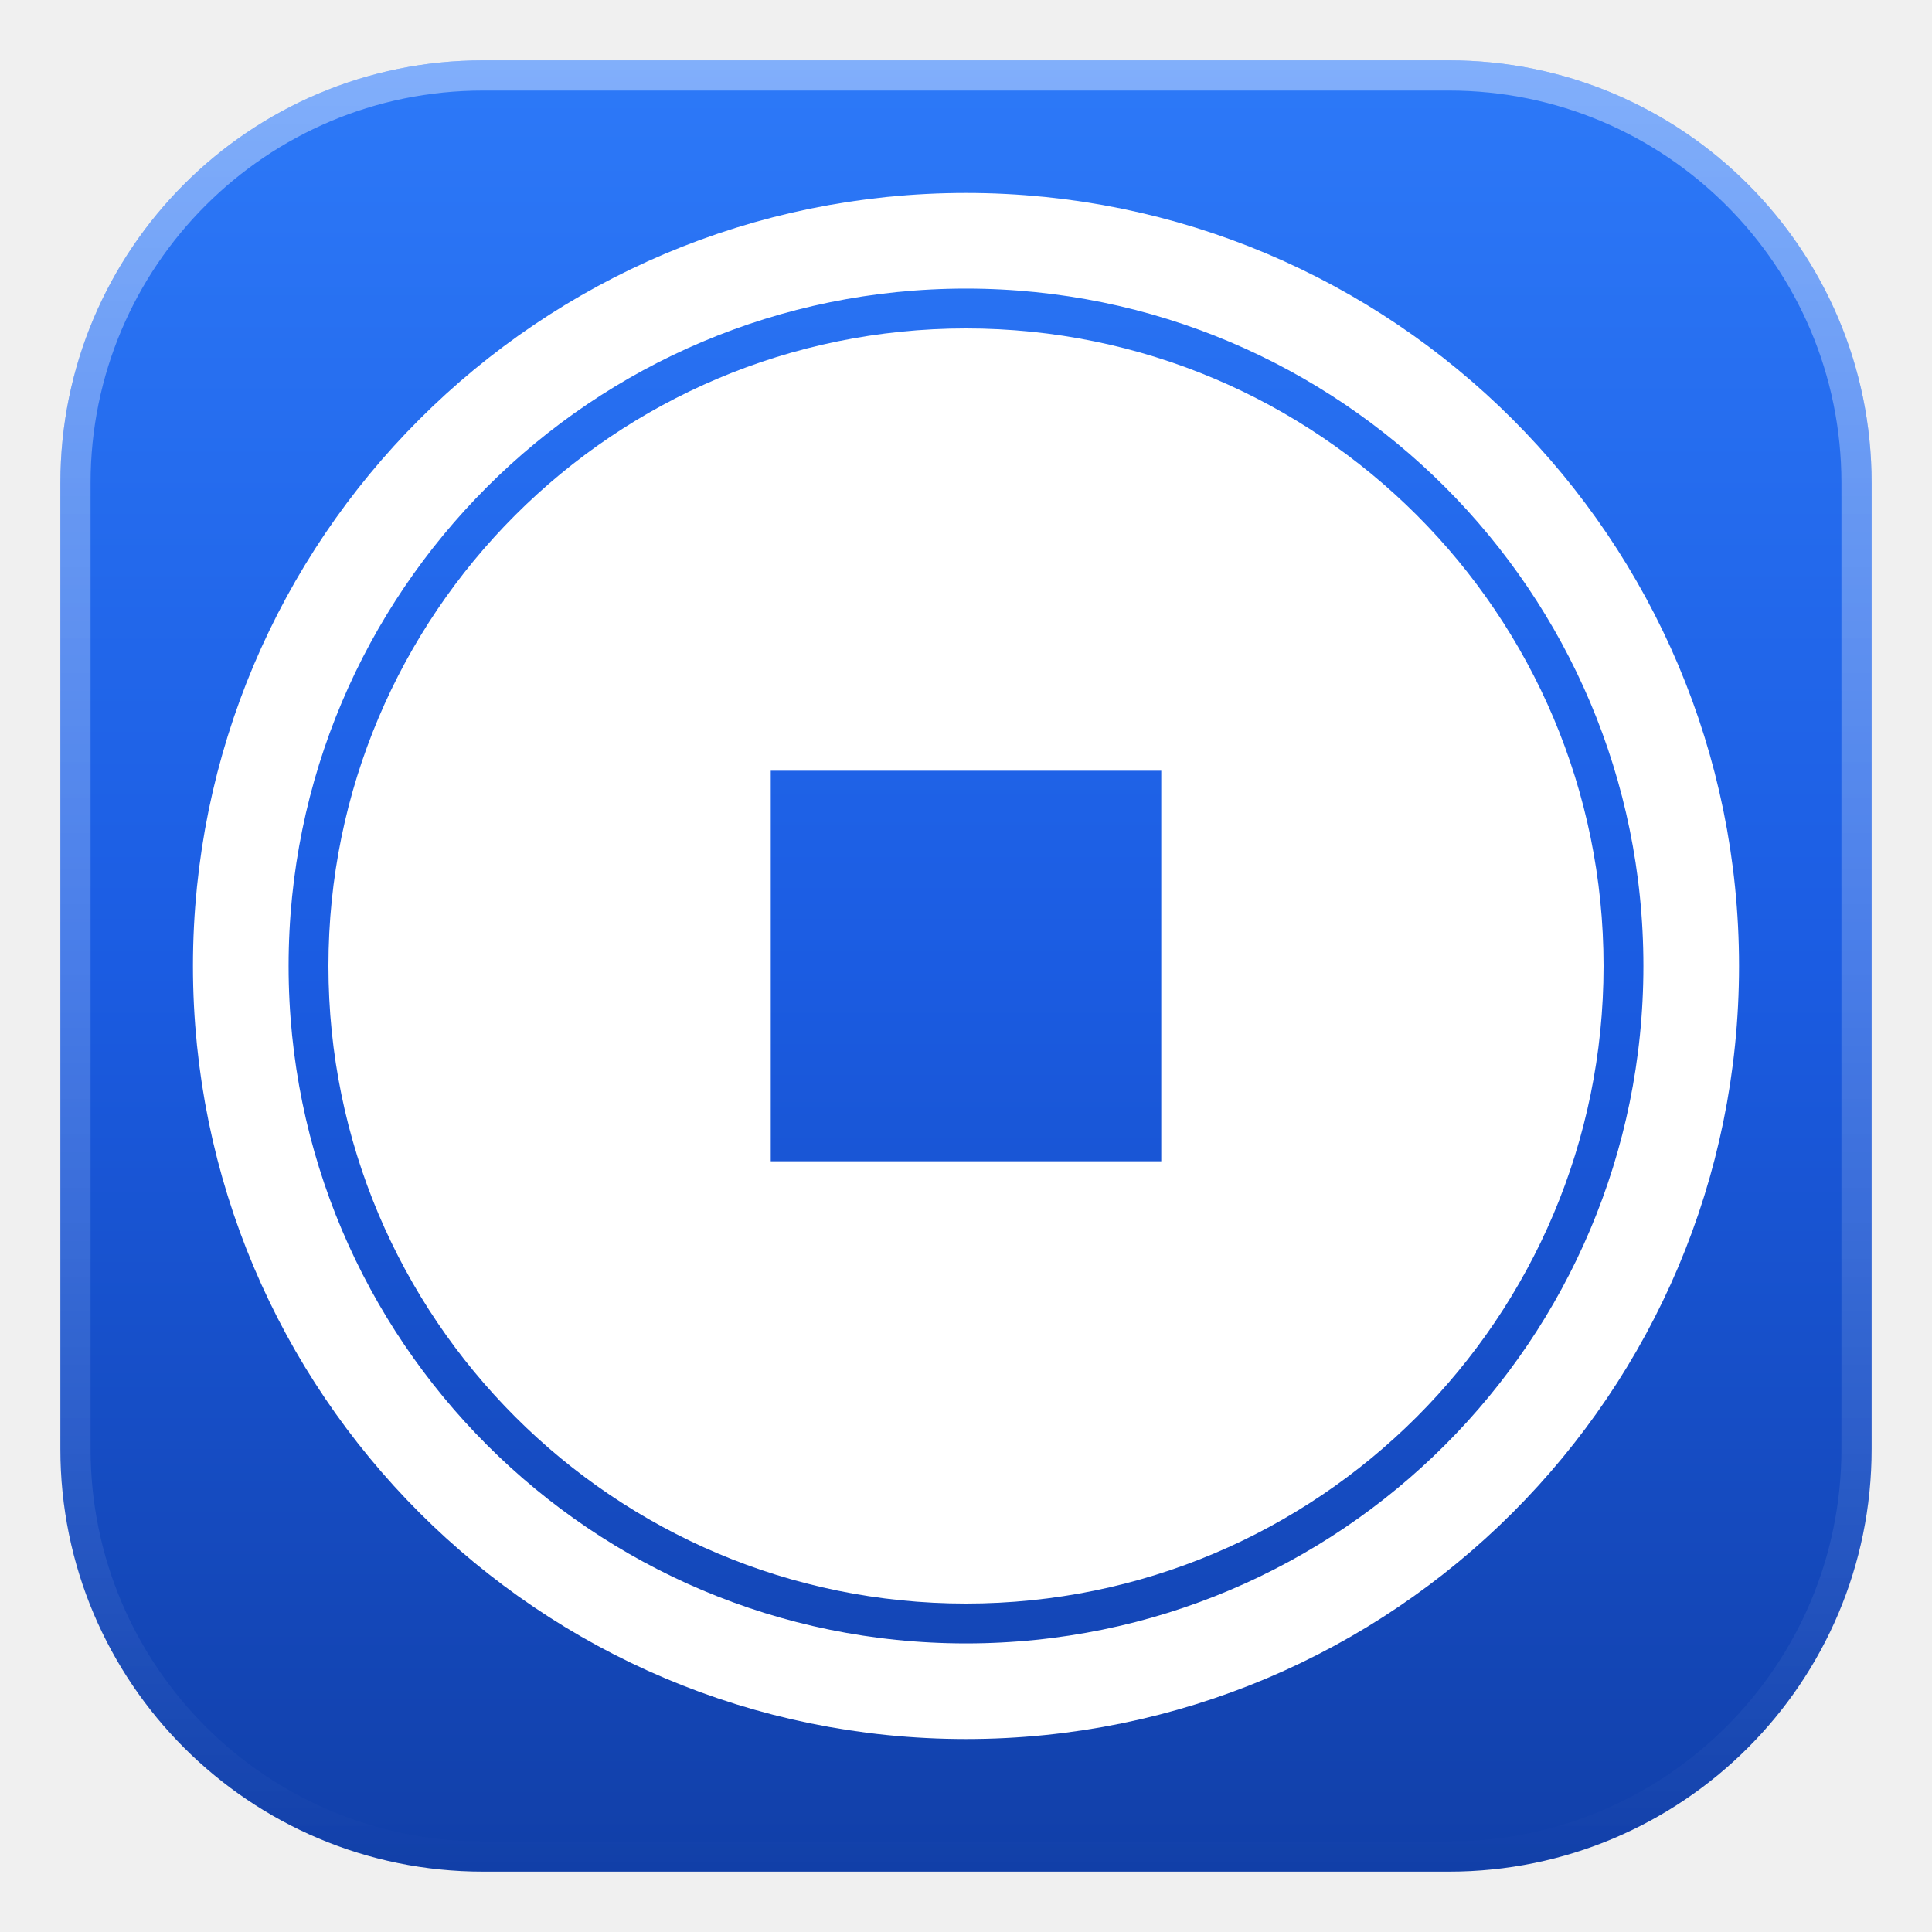
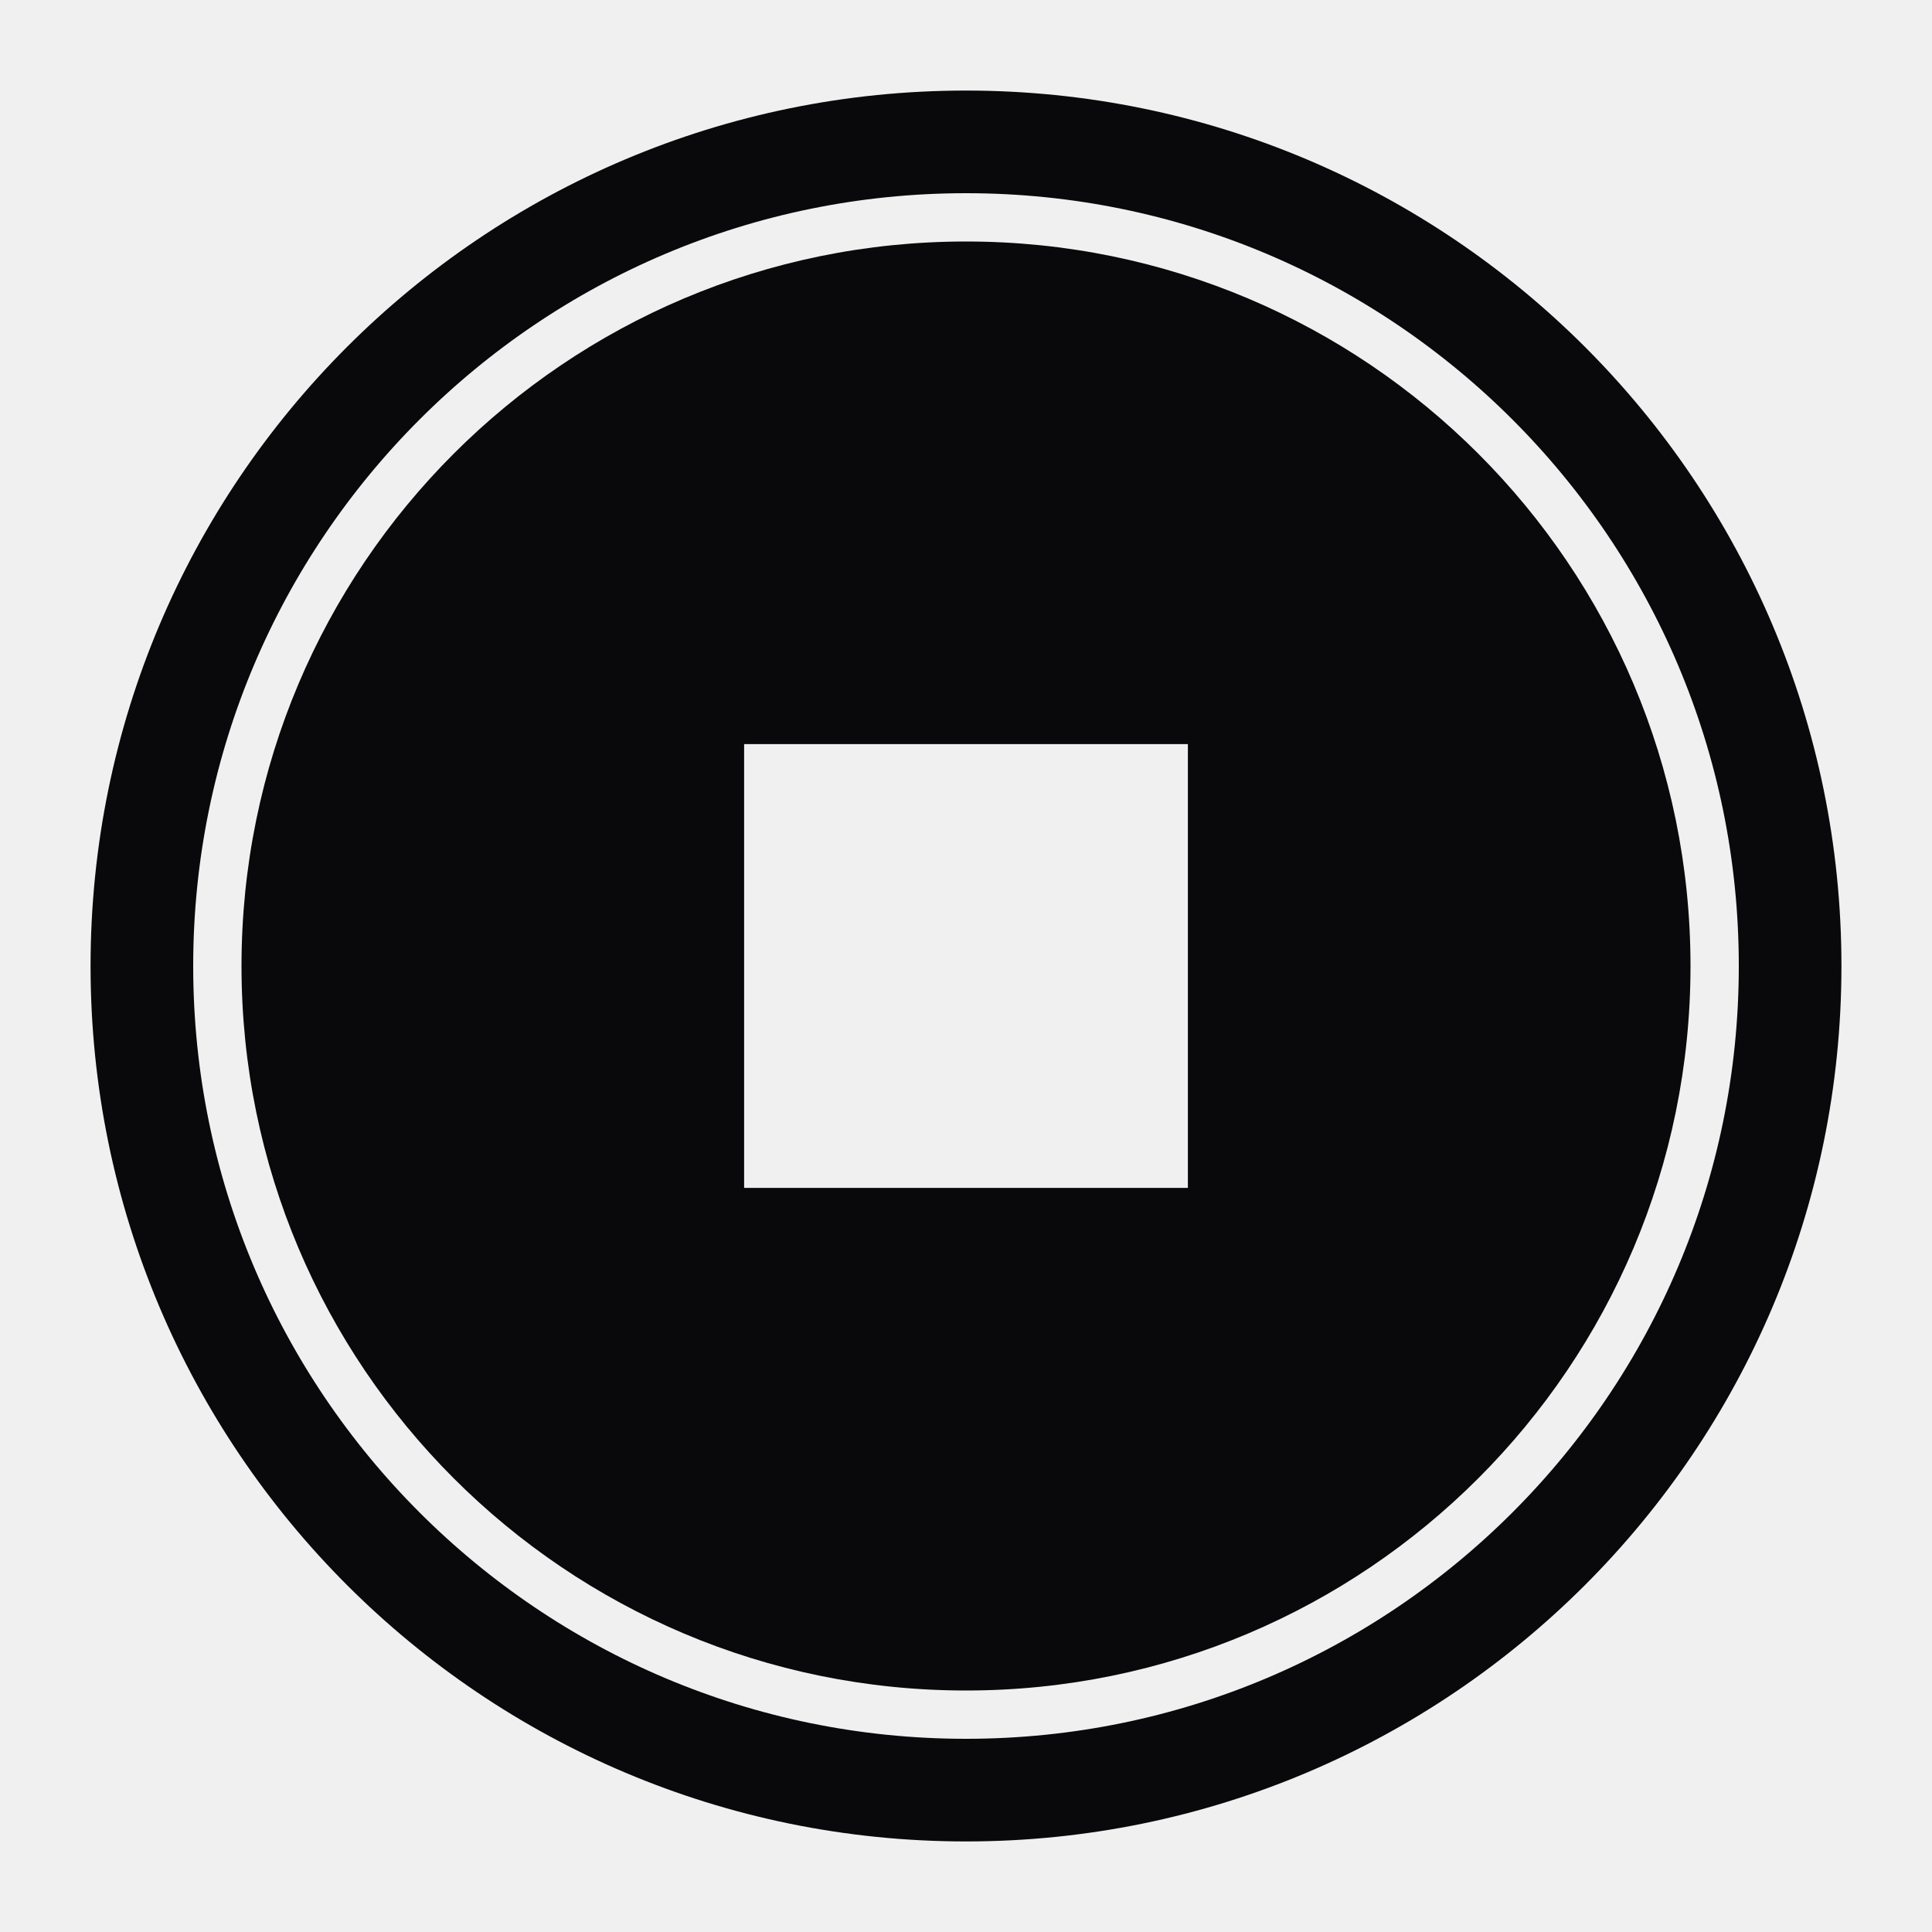
- <svg xmlns="http://www.w3.org/2000/svg" viewBox="0 0 64 64" width="64" height="64">
-   <defs>
-     <linearGradient id="thingsBg" x1="0%" y1="0%" x2="0%" y2="100%">
-       <stop offset="0%" stop-color="#2D79F8" />
-       <stop offset="50%" stop-color="#1B5CE2" />
-       <stop offset="100%" stop-color="#113FA8" />
-     </linearGradient>
-     <linearGradient id="specularRim" x1="0%" y1="0%" x2="0%" y2="100%">
-       <stop offset="0%" stop-color="#FFFFFF" stop-opacity="0.4" />
-       <stop offset="100%" stop-color="#FFFFFF" stop-opacity="0" />
-     </linearGradient>
-   </defs>
-   <rect x="2" y="2" width="60" height="60" rx="14" ry="14" fill="url(#thingsBg)" />
-   <rect x="2.5" y="2.5" width="59" height="59" rx="13.5" ry="13.5" fill="none" stroke="url(#specularRim)" stroke-width="1" />
-   <g transform="translate(3.84, 3.84) scale(0.88)">
-     <circle cx="32" cy="32" r="27.3" fill="none" stroke="#FFFFFF" stroke-width="3.6" />
-     <path fill="#FFFFFF" fill-rule="evenodd" d="M56 32a24 24 0 1 1-48 0 24 24 0 1 1 48 0ZM24.65 24.65v14.7h14.7v-14.7Z" />
-   </g>
+ <svg xmlns="http://www.w3.org/2000/svg" viewBox="0 0 64 64">
+   <style>:root{color:#09090b}@media(prefers-color-scheme:dark){:root{color:#fff}}</style>
+   <circle cx="32" cy="32" r="27.3" fill="none" stroke="currentColor" stroke-width="3.4" />
+   <path fill="currentColor" fill-rule="evenodd" d="M56 32a24 24 0 1 1-48 0 24 24 0 1 1 48 0ZM24.65 24.65v14.7h14.7v-14.7Z" />
</svg>
